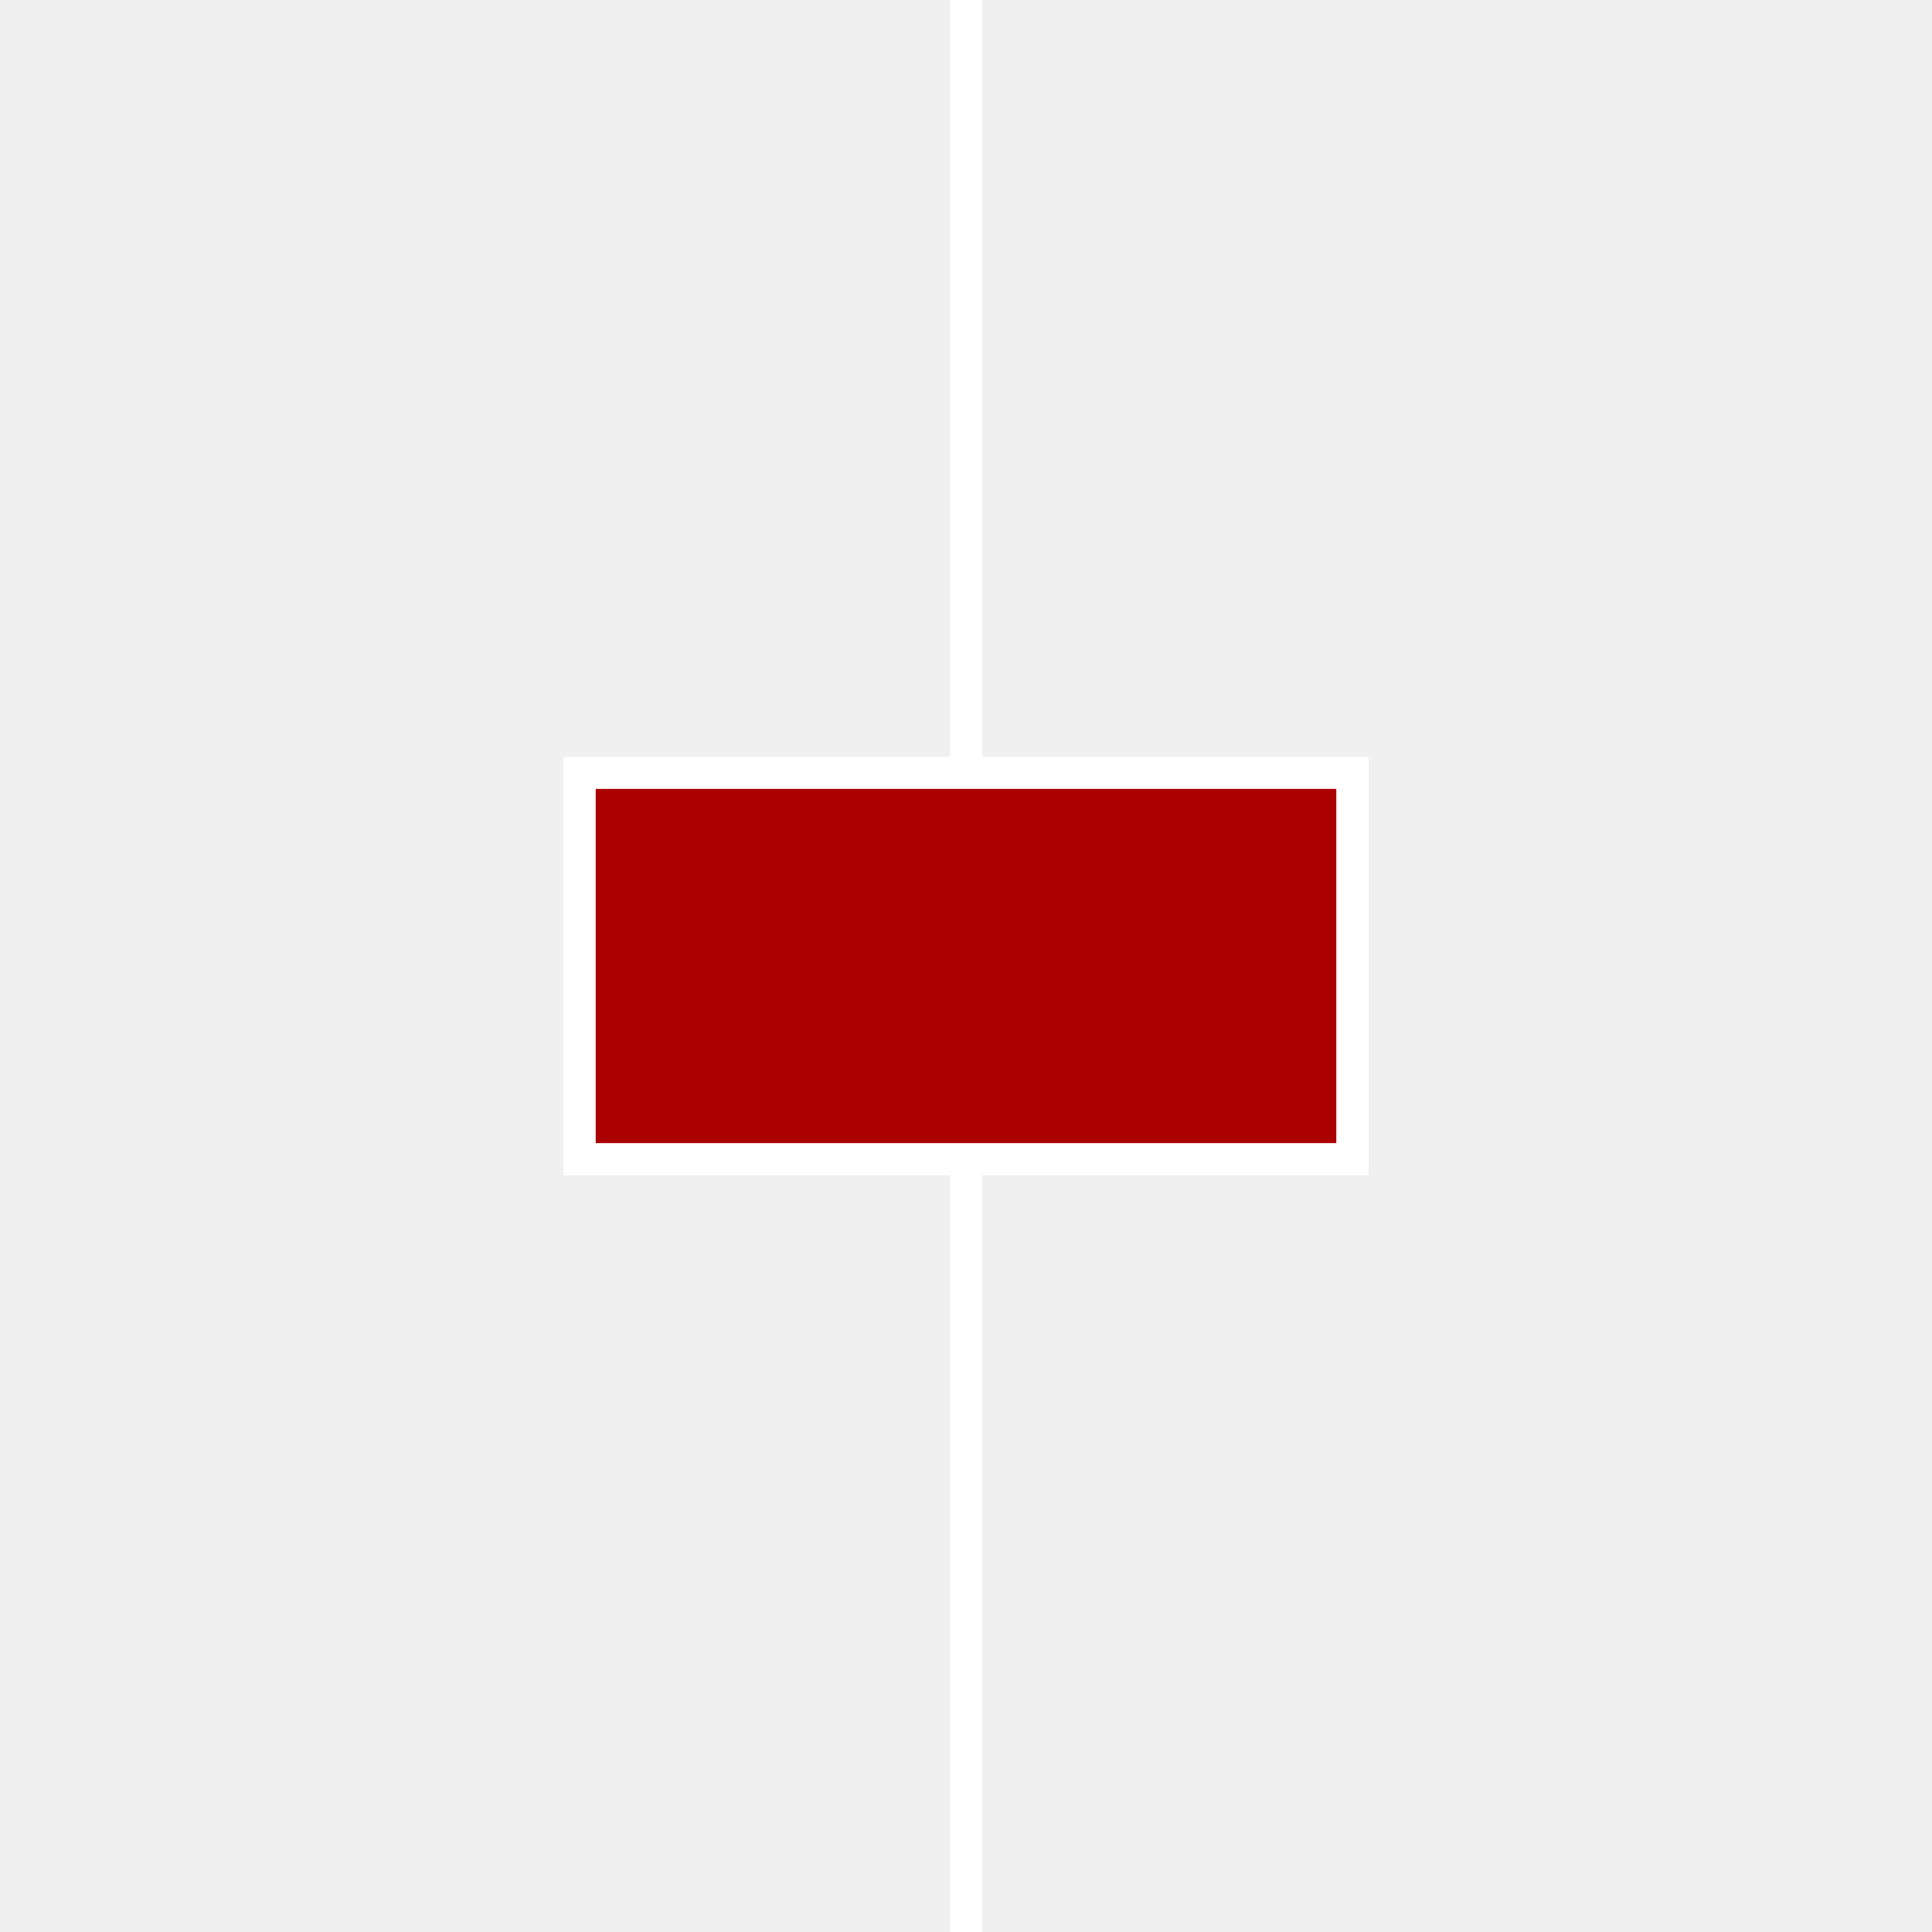
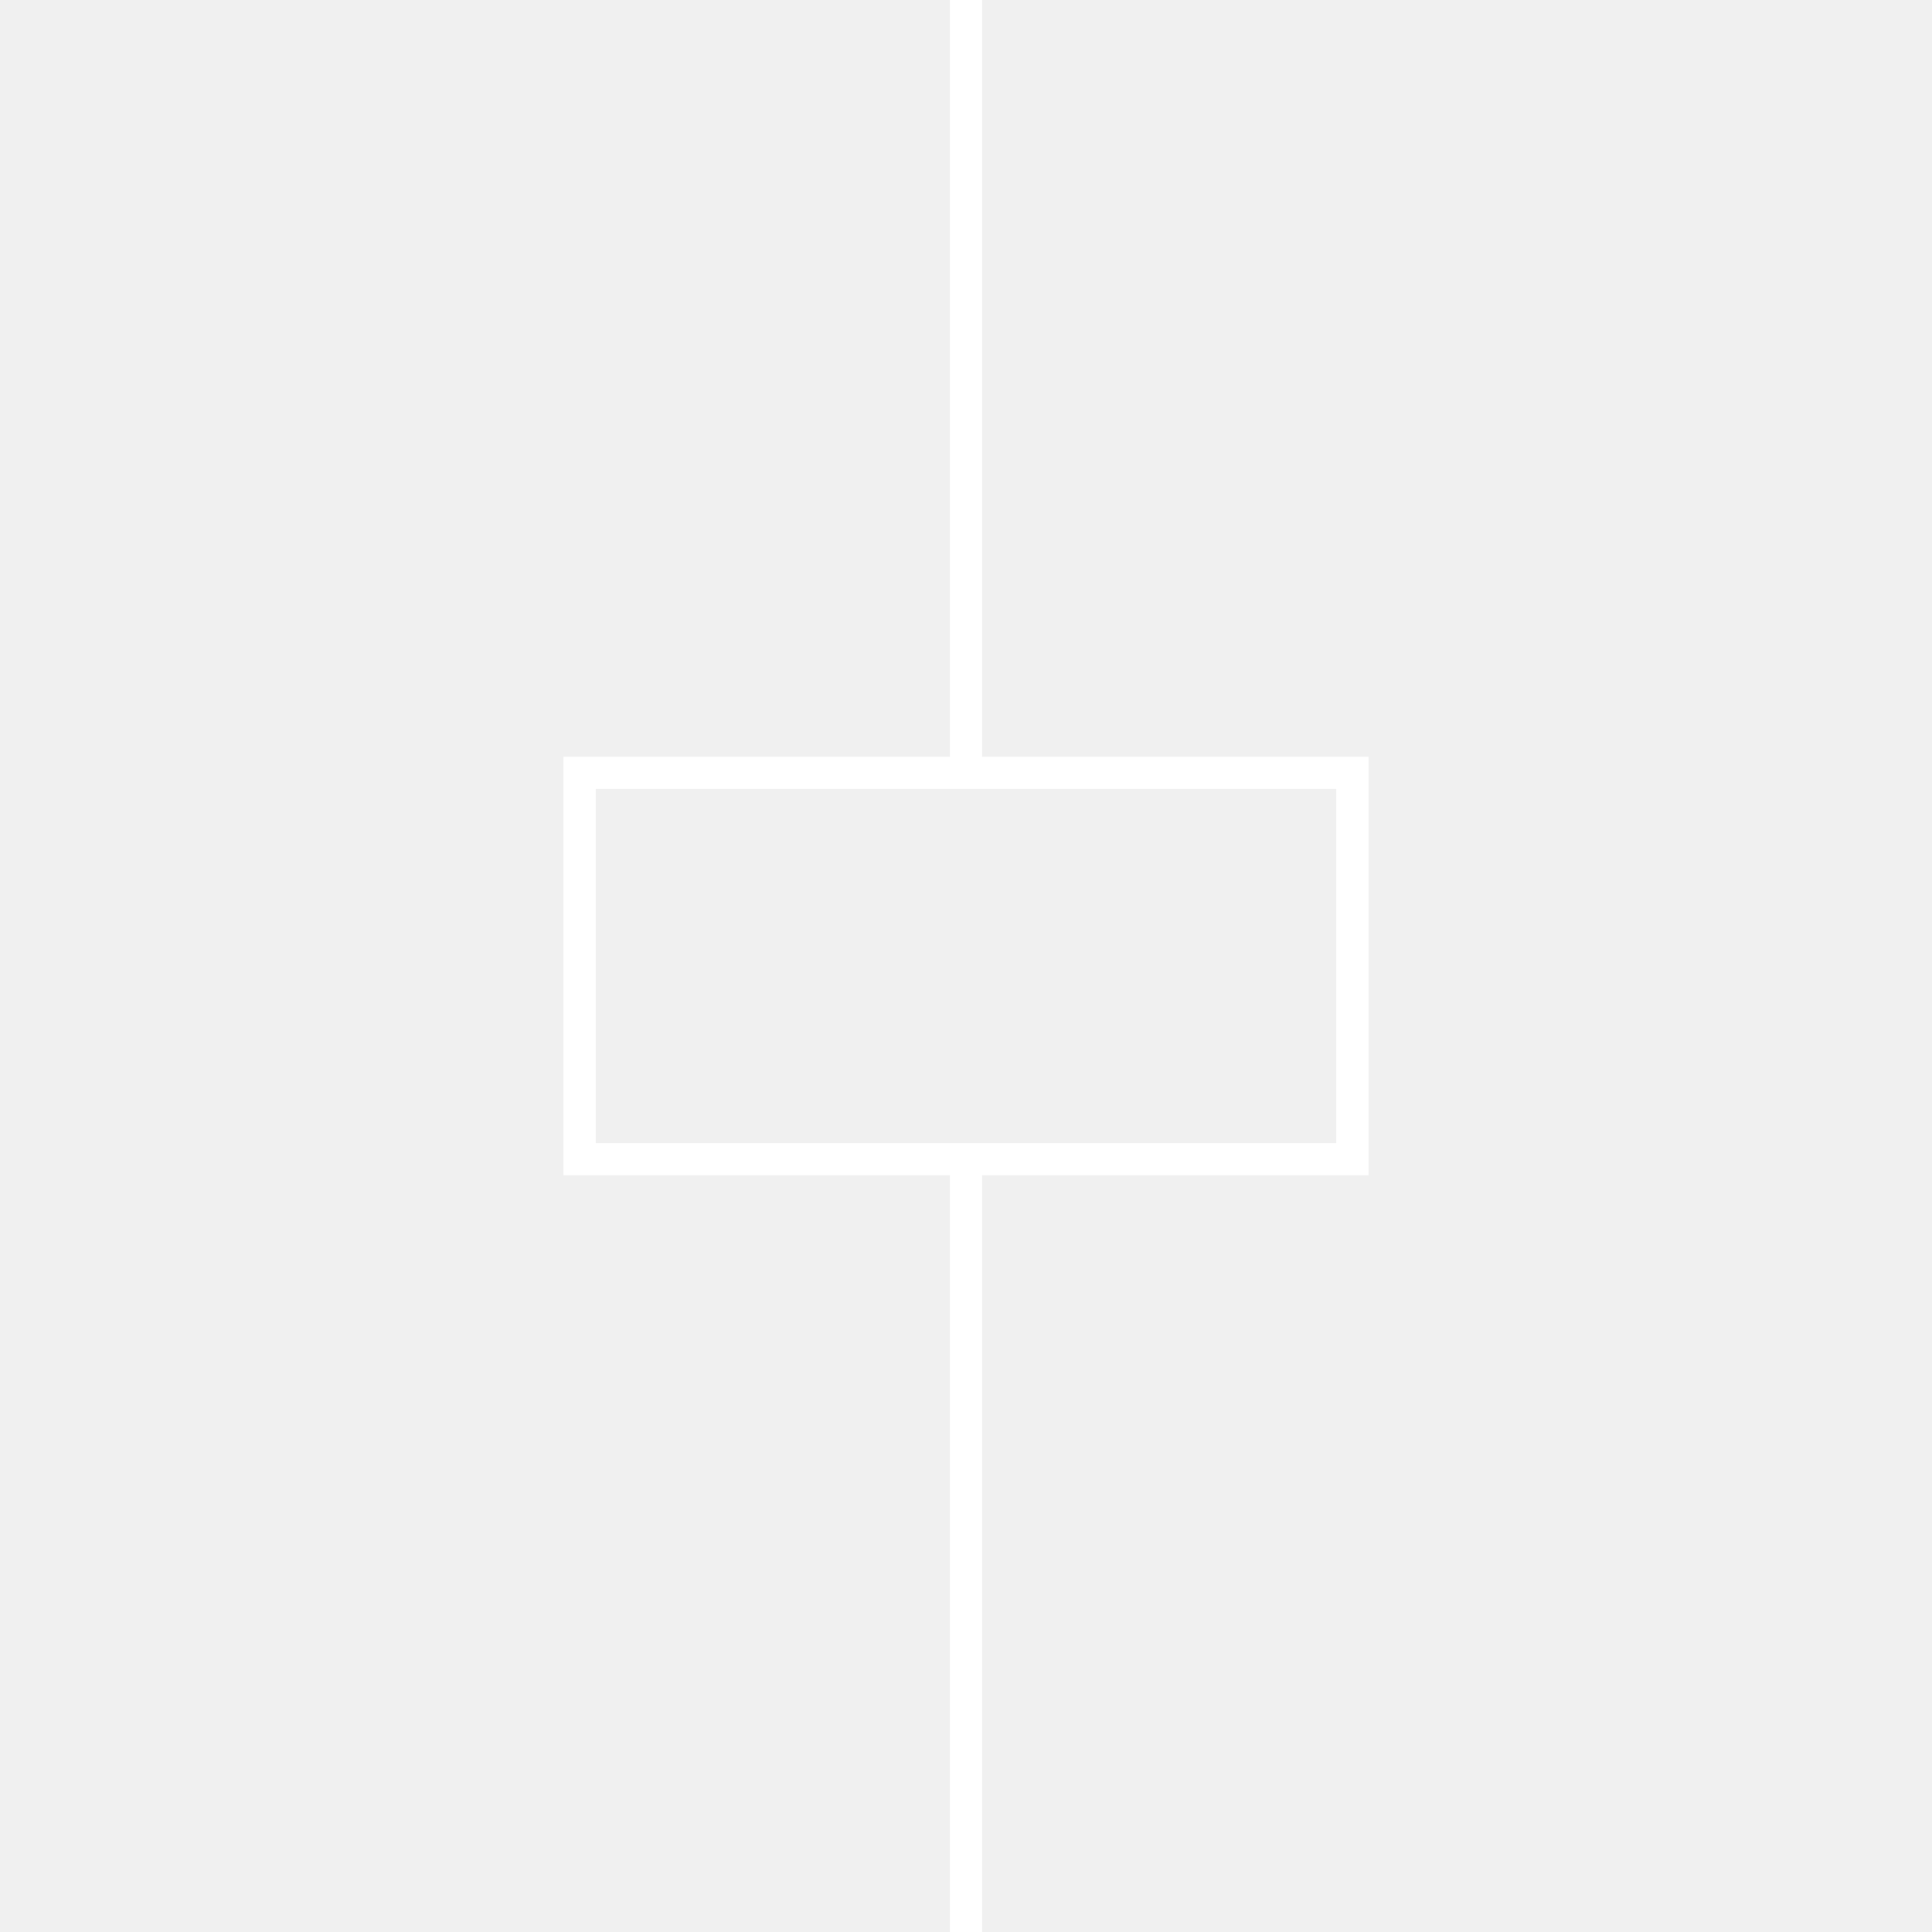
<svg xmlns="http://www.w3.org/2000/svg" width="120" height="120" viewBox="0 0 120 120" version="1.1" id="svg1">
  <defs id="defs1" />
-   <path d="m 36,48 h 48 v 24 H 36 Z m 24,0 m 0,24" style="fill:#aa0000;stroke:none;stroke-width:2;stroke-dasharray:none" id="mainFill1" />
+   <path d="m 36,48 h 48 v 24 H 36 Z m 24,0 m 0,24" style="display:none;fill:#2563eb;stroke:none;stroke-width:2;stroke-dasharray:none" id="mainFill1" />
  <path id="mainPath1" style="fill:none;stroke:#ffffff;stroke-width:2;stroke-dasharray:none" d="m 36,48 h 48 v 24 h -48 z m 24,0 V -2e-6 m 0,72 V 120" />
</svg>
